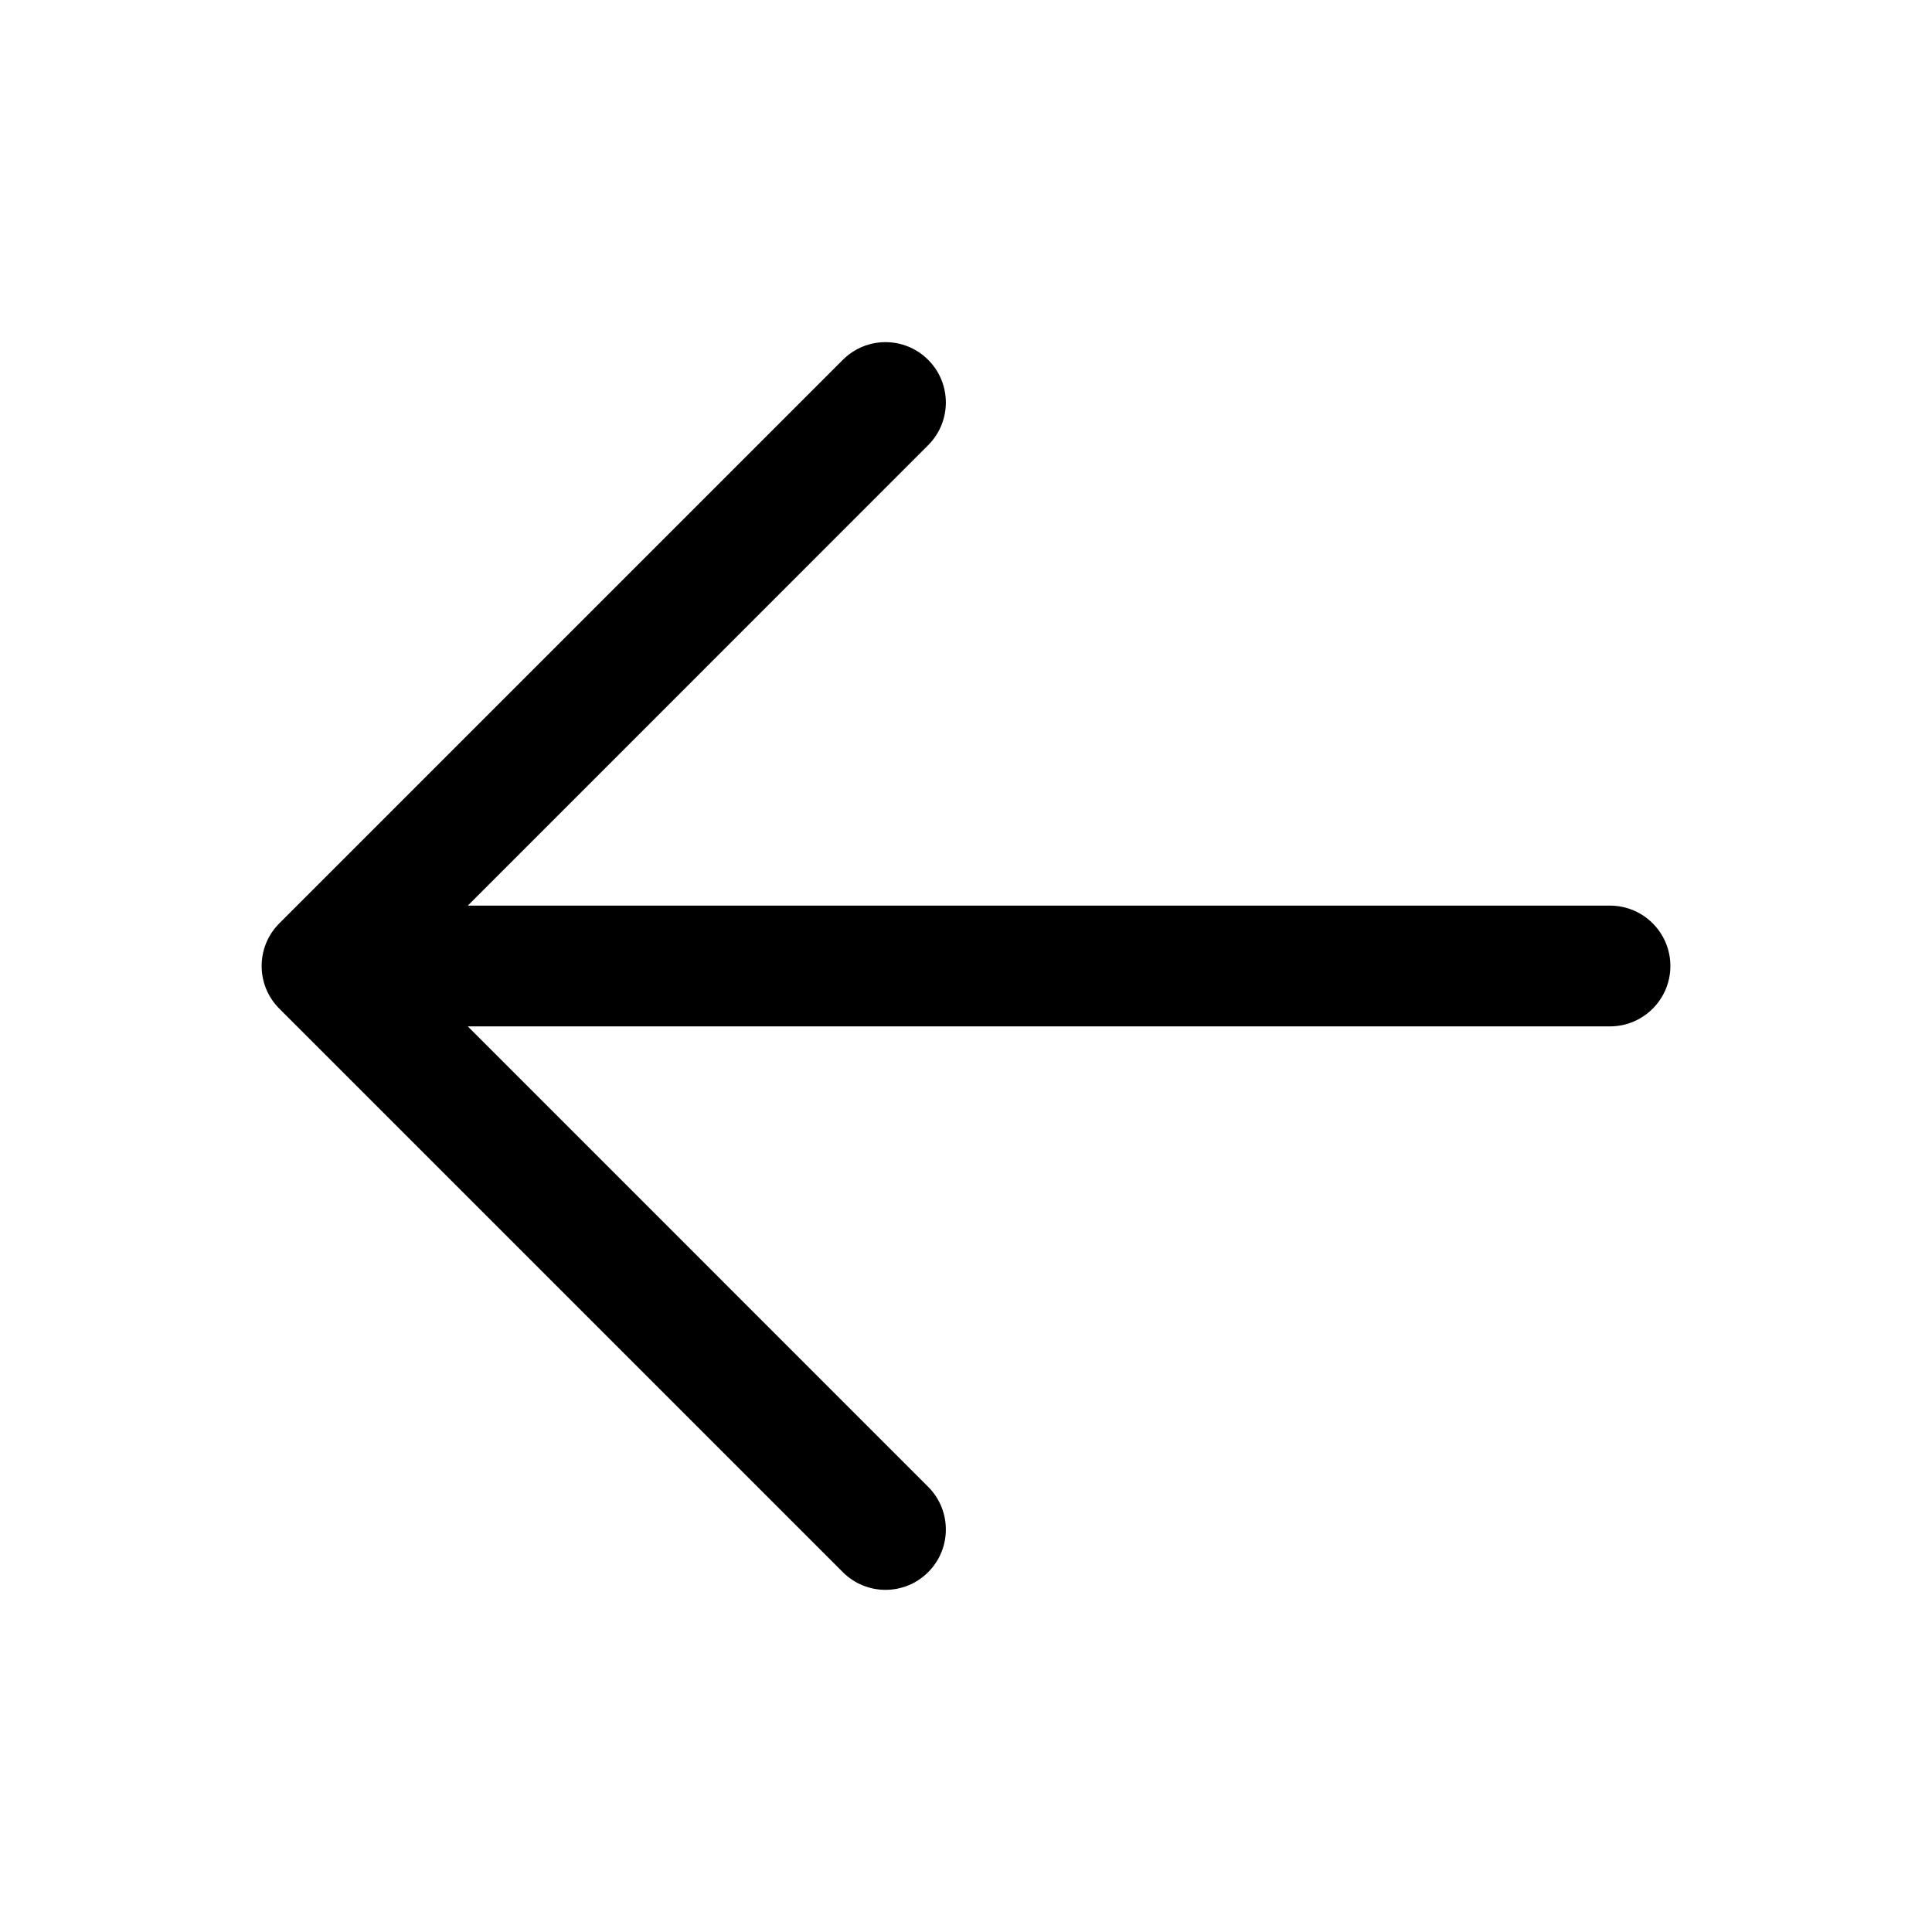
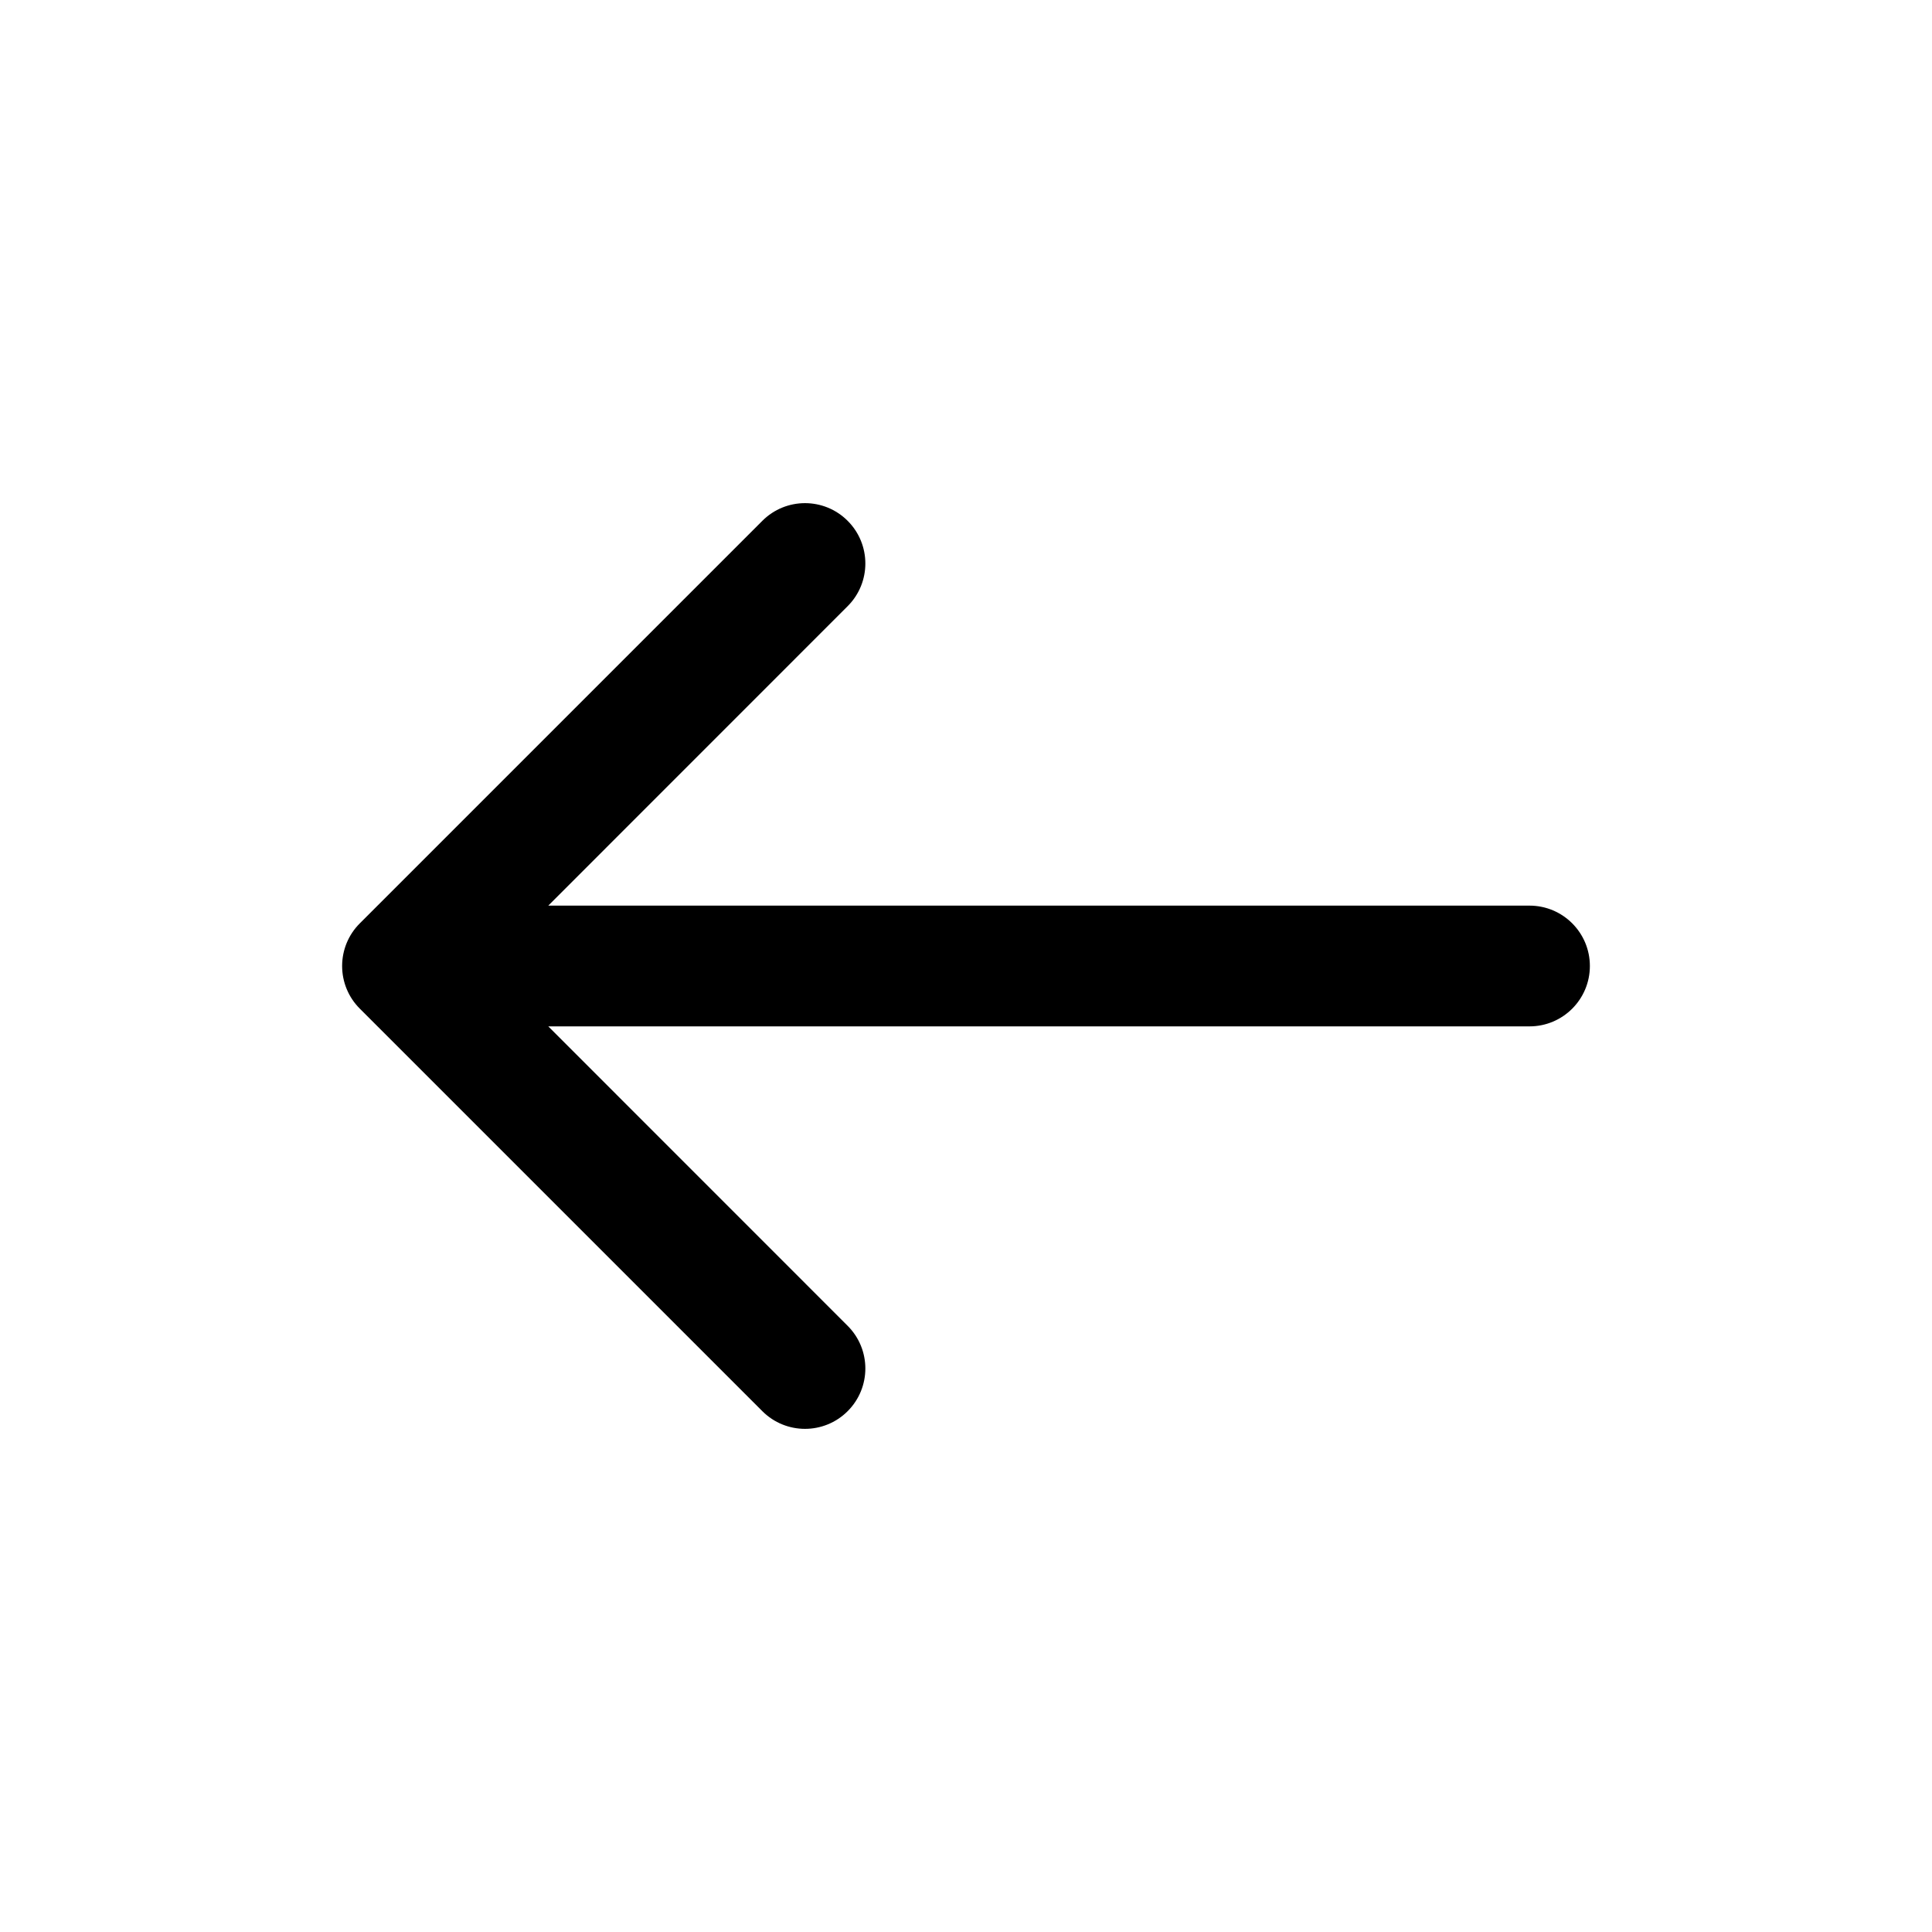
<svg xmlns="http://www.w3.org/2000/svg" width="24" height="24" viewBox="0 0 24 24" fill="none">
-   <path fill-rule="evenodd" clip-rule="evenodd" d="M11.53 19.53C11.237 19.823 10.763 19.823 10.47 19.53L3.47 12.53C3.177 12.237 3.177 11.763 3.47 11.47L10.47 4.47C10.763 4.177 11.237 4.177 11.53 4.47C11.823 4.763 11.823 5.237 11.53 5.53L5.811 11.25L20 11.25C20.414 11.25 20.75 11.586 20.75 12C20.75 12.414 20.414 12.75 20 12.75L5.811 12.75L11.53 18.47C11.823 18.763 11.823 19.237 11.53 19.53Z" fill="black" />
+   <path fill-rule="evenodd" clip-rule="evenodd" d="M10.53 17.53C10.237 17.823 9.763 17.823 9.47 17.53L4.47 12.53C4.329 12.39 4.25 12.199 4.25 12C4.25 11.801 4.329 11.61 4.47 11.47L9.47 6.47C9.763 6.177 10.237 6.177 10.53 6.47C10.823 6.763 10.823 7.237 10.53 7.53L6.811 11.25L19 11.25C19.414 11.25 19.75 11.586 19.75 12C19.75 12.414 19.414 12.75 19 12.75L6.811 12.75L10.53 16.47C10.823 16.763 10.823 17.237 10.53 17.53Z" fill="black" />
</svg>
